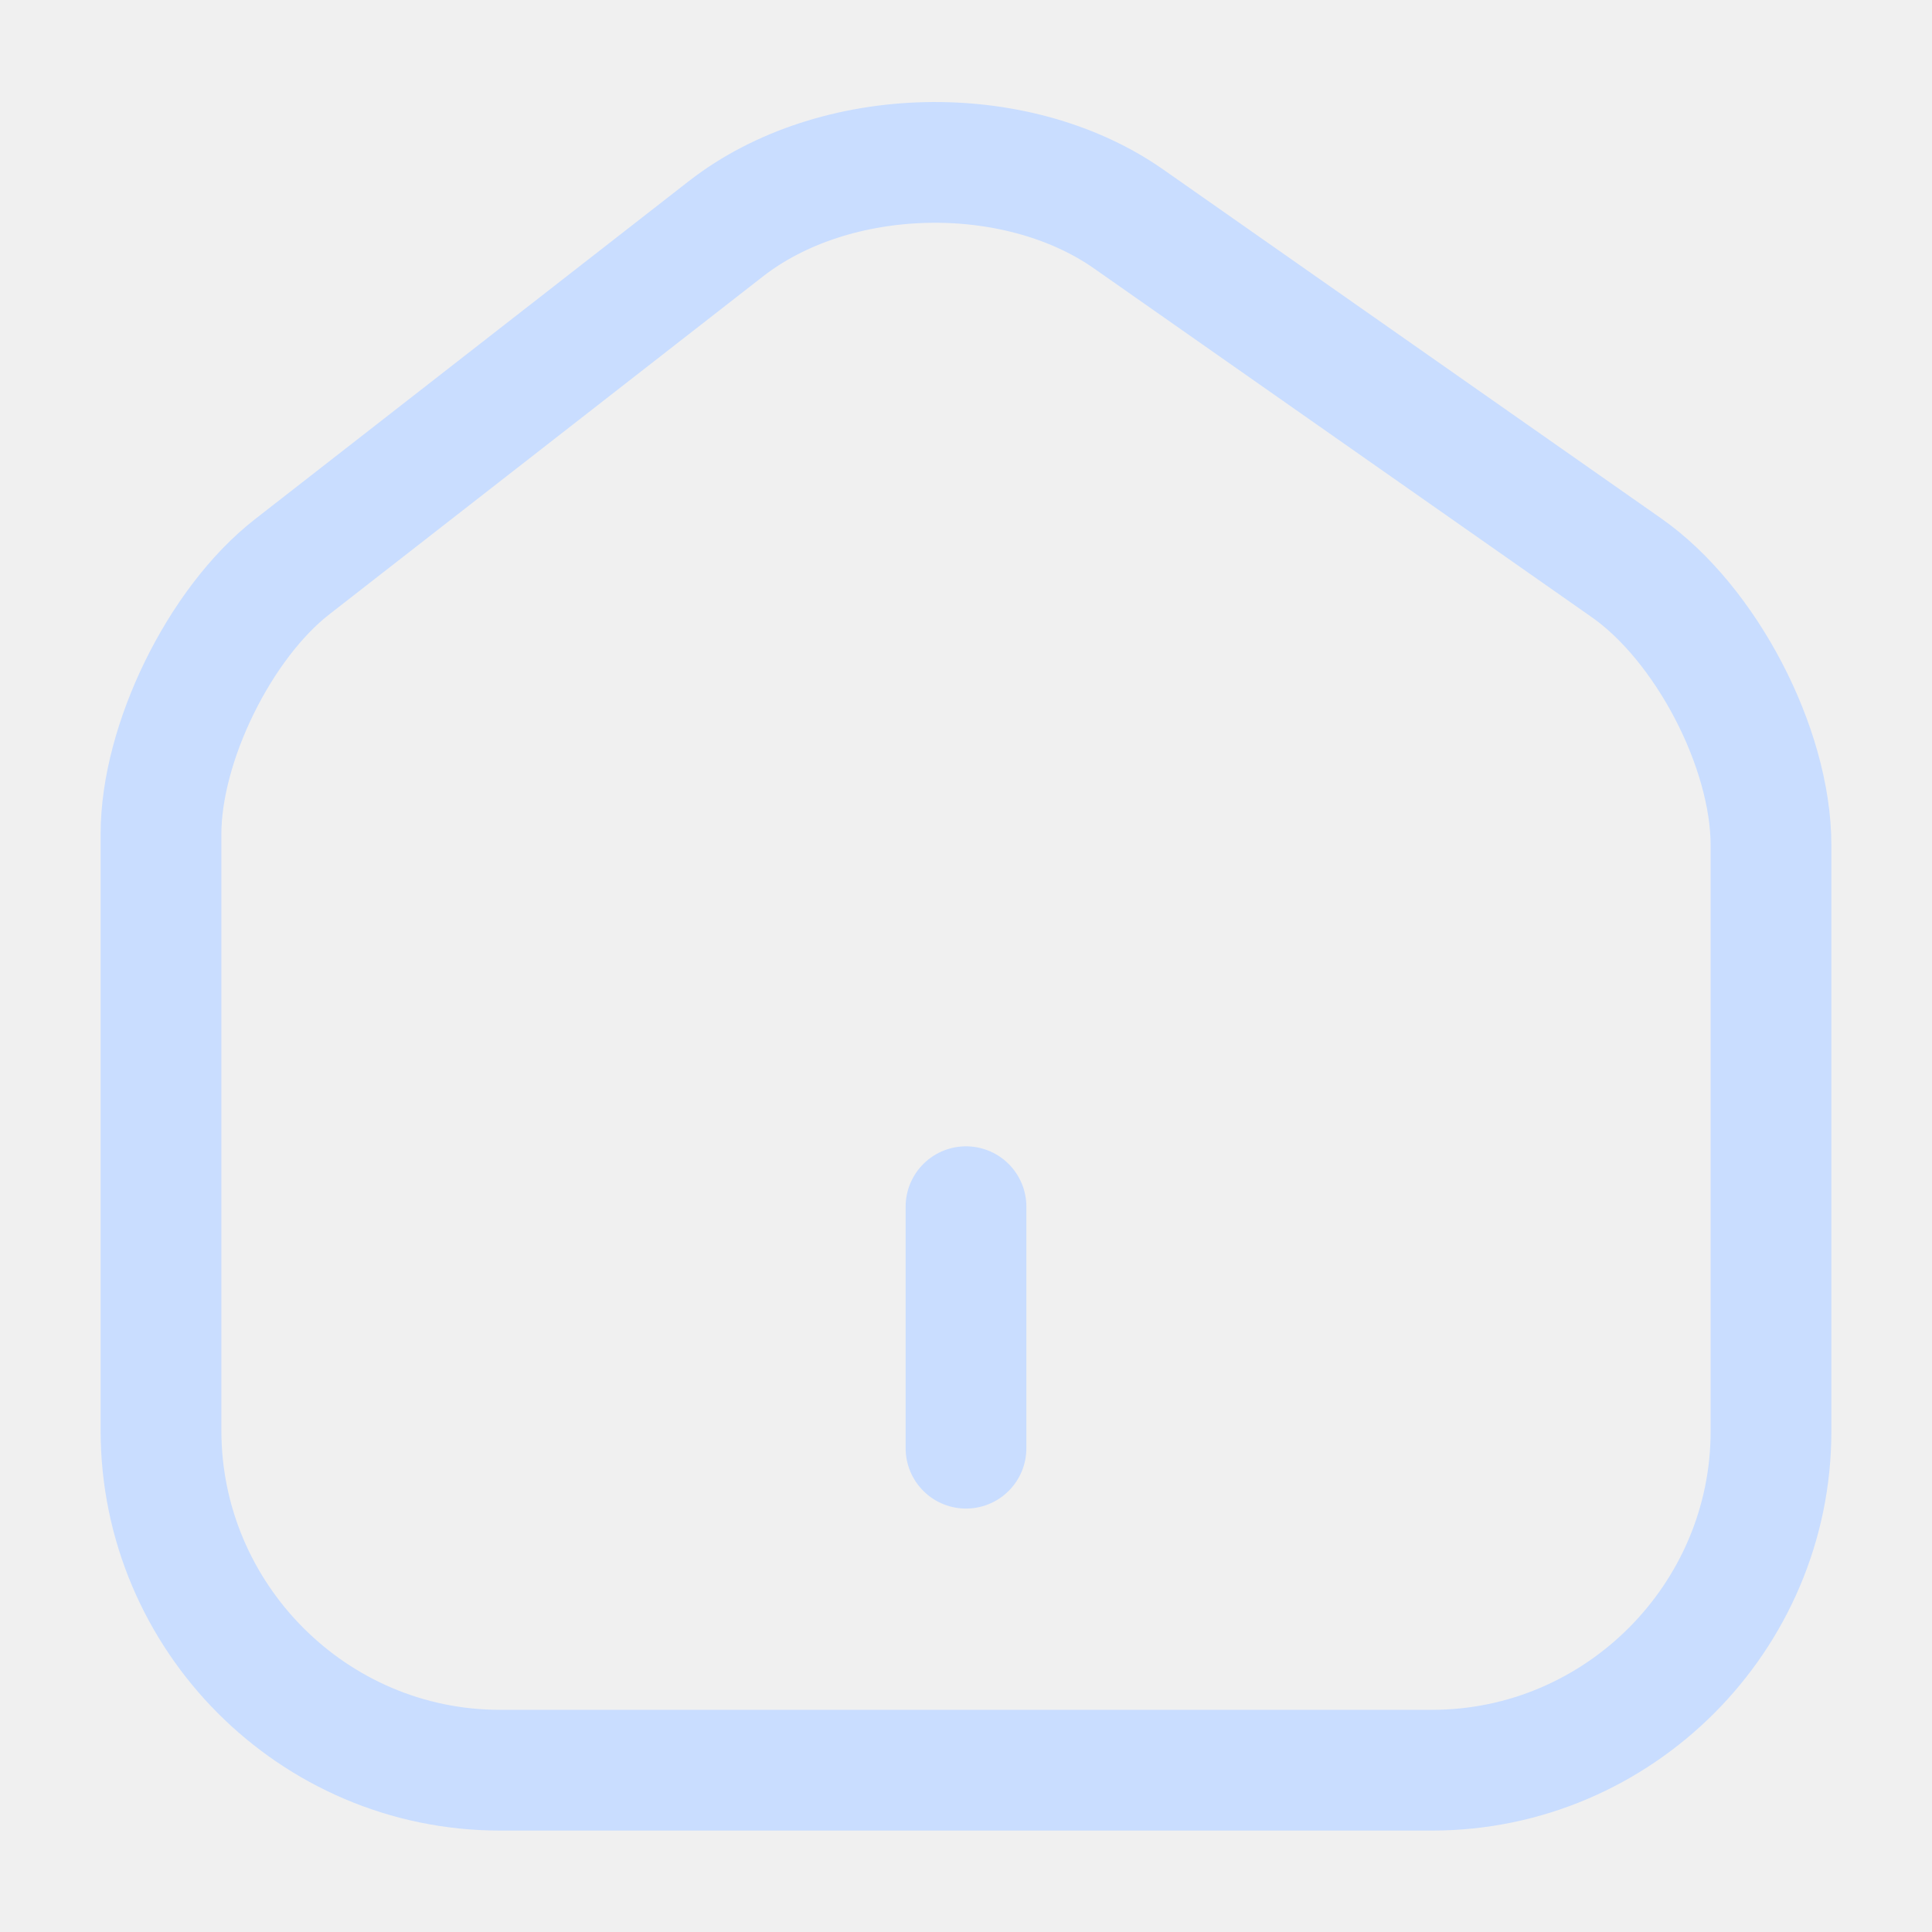
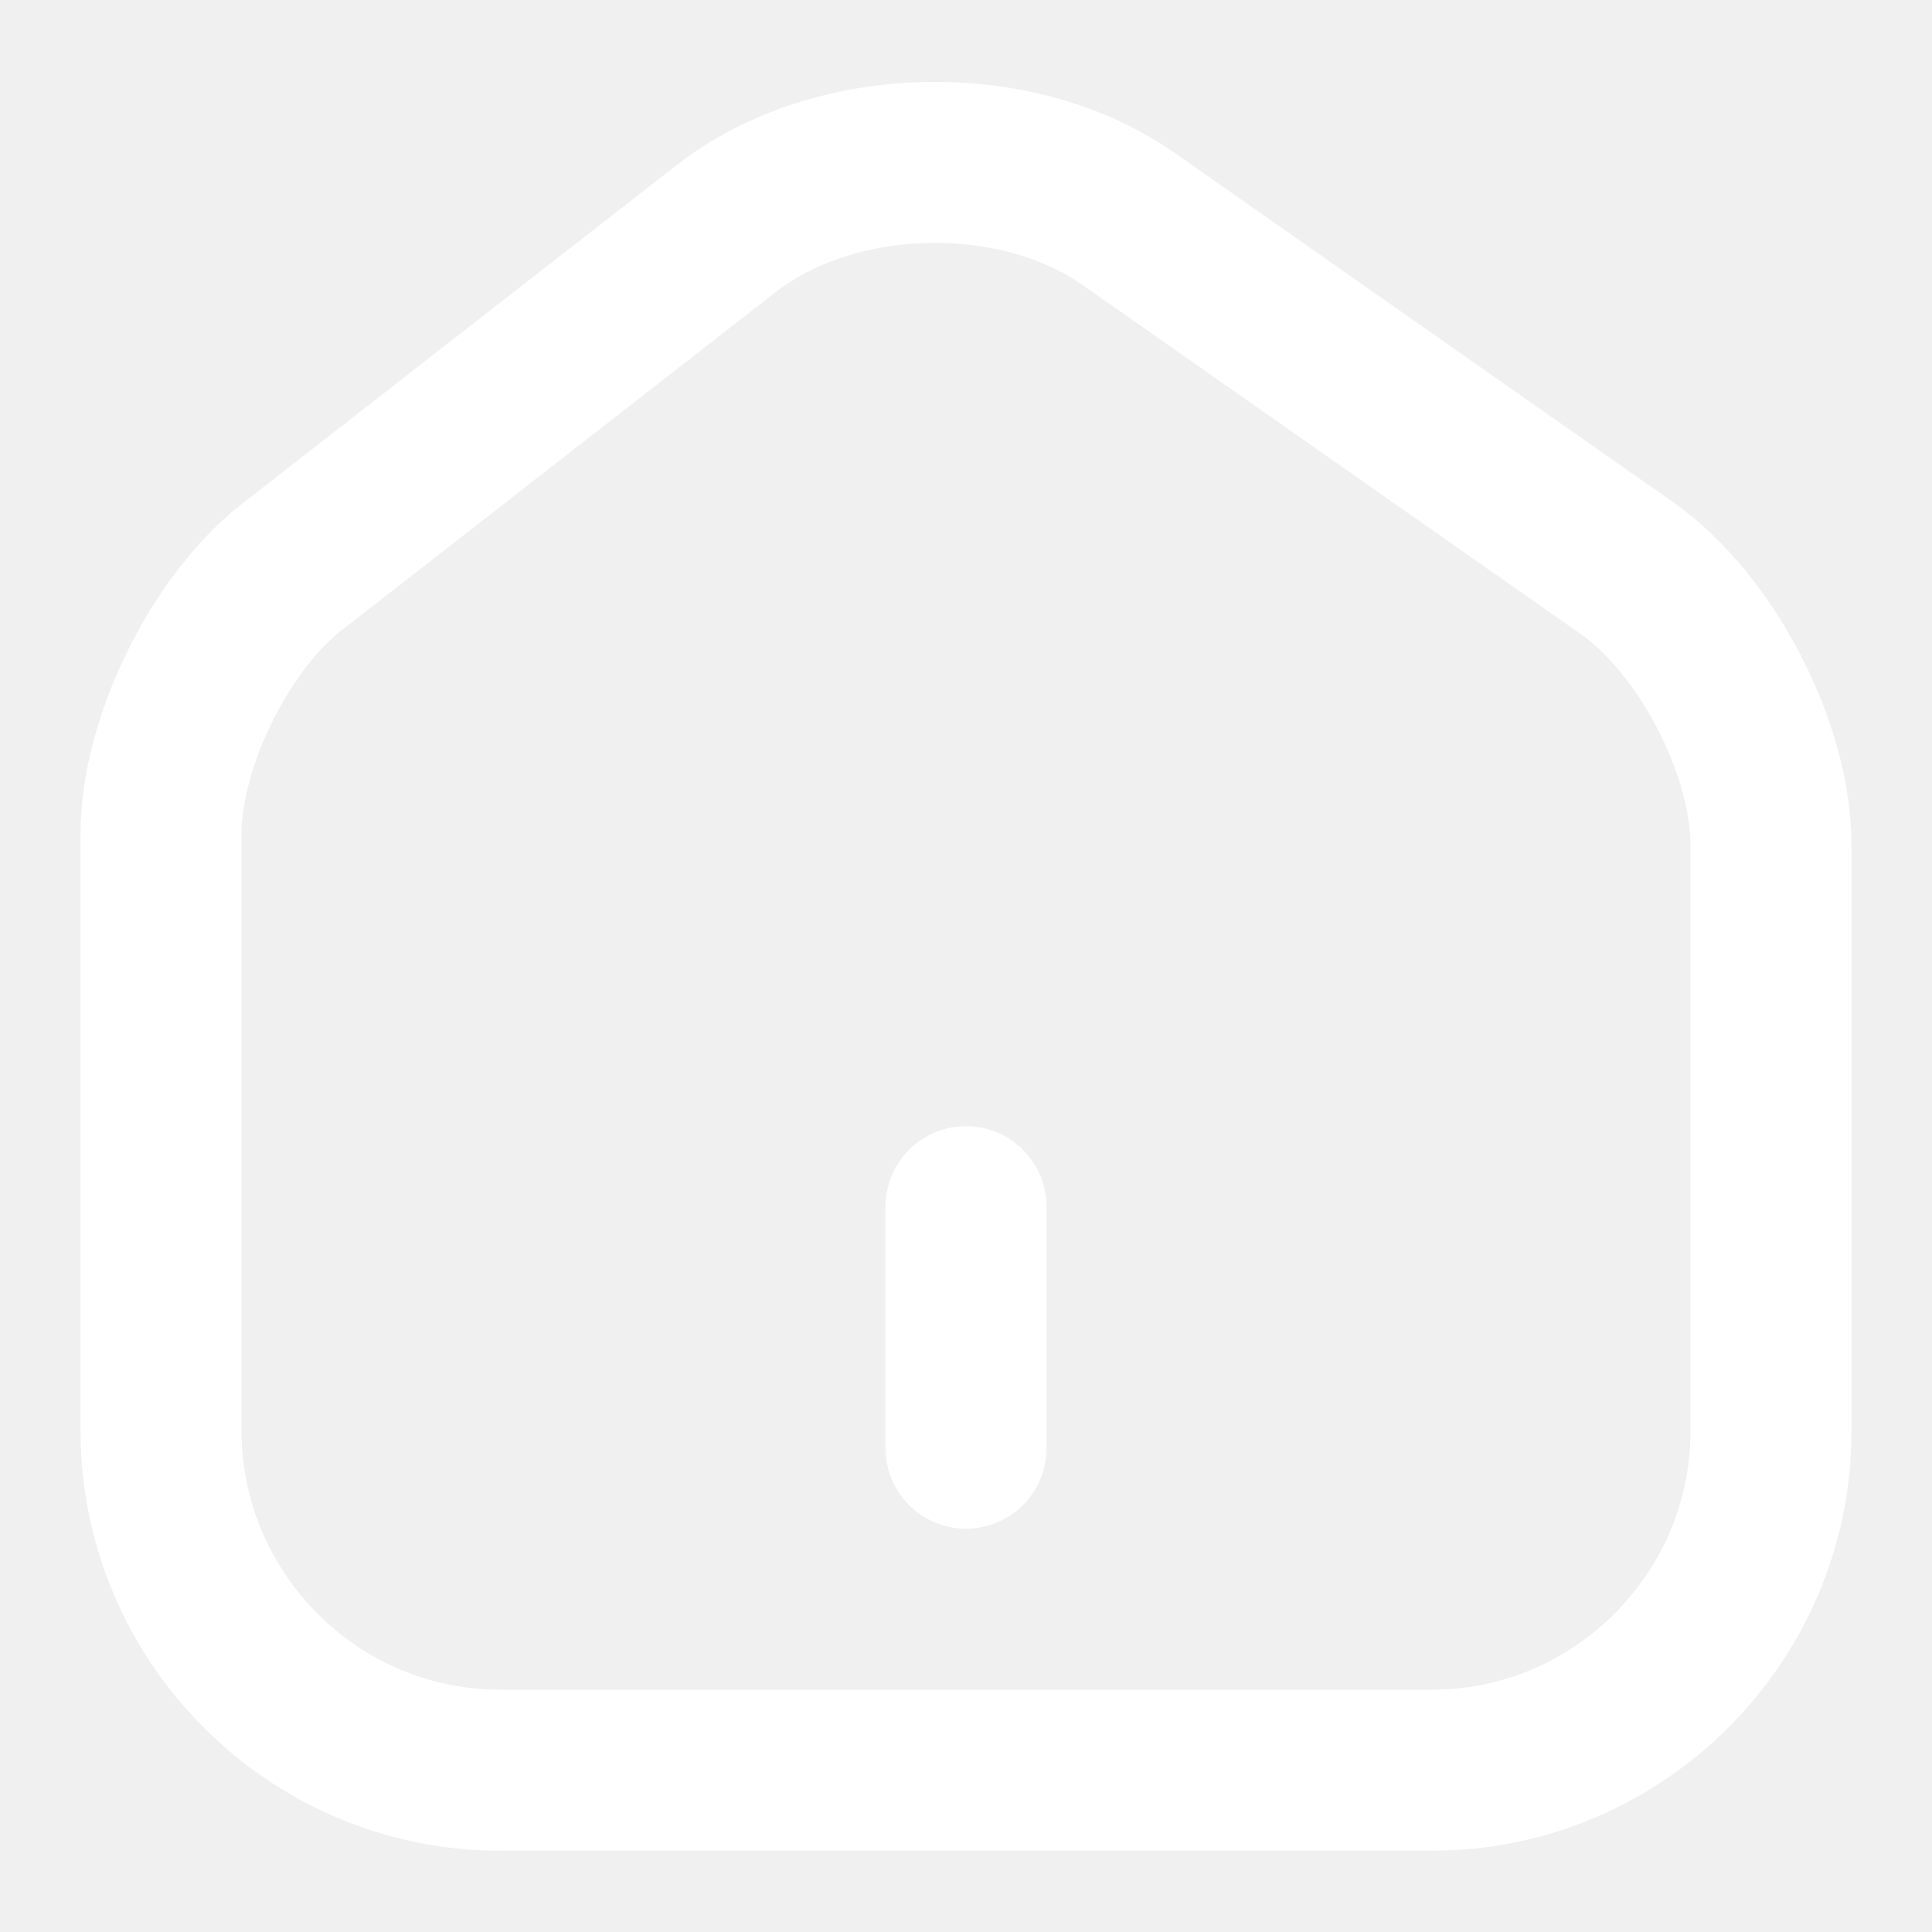
- <svg xmlns="http://www.w3.org/2000/svg" width="24" height="24" viewBox="0 0 24 24" fill="none">
-   <path d="M12 17.99V14.99M9.02 2.84L3.63 7.04C2.73 7.74 2 9.23 2 10.36V17.77C2 20.09 3.89 21.99 6.21 21.99H17.79C20.11 21.99 22 20.09 22 17.78V10.5C22 9.29 21.19 7.74 20.2 7.05L14.02 2.72C12.62 1.74 10.37 1.79 9.02 2.84Z" stroke="#C9DDFF" stroke-width="1.5" stroke-linecap="round" stroke-linejoin="round" />
+ <svg xmlns="http://www.w3.org/2000/svg" width="28" height="28" viewBox="0 0 24 24" fill="none">
+   <path d="M12 17.99V14.99M9.02 2.84L3.63 7.04C2.73 7.74 2 9.23 2 10.36V17.77C2 20.09 3.89 21.99 6.21 21.99H17.79C20.11 21.99 22 20.09 22 17.78V10.5C22 9.29 21.19 7.74 20.2 7.05L14.02 2.72C12.62 1.74 10.37 1.79 9.02 2.84Z" stroke="white" stroke-width="2" stroke-linecap="round" stroke-linejoin="round" />
</svg>
